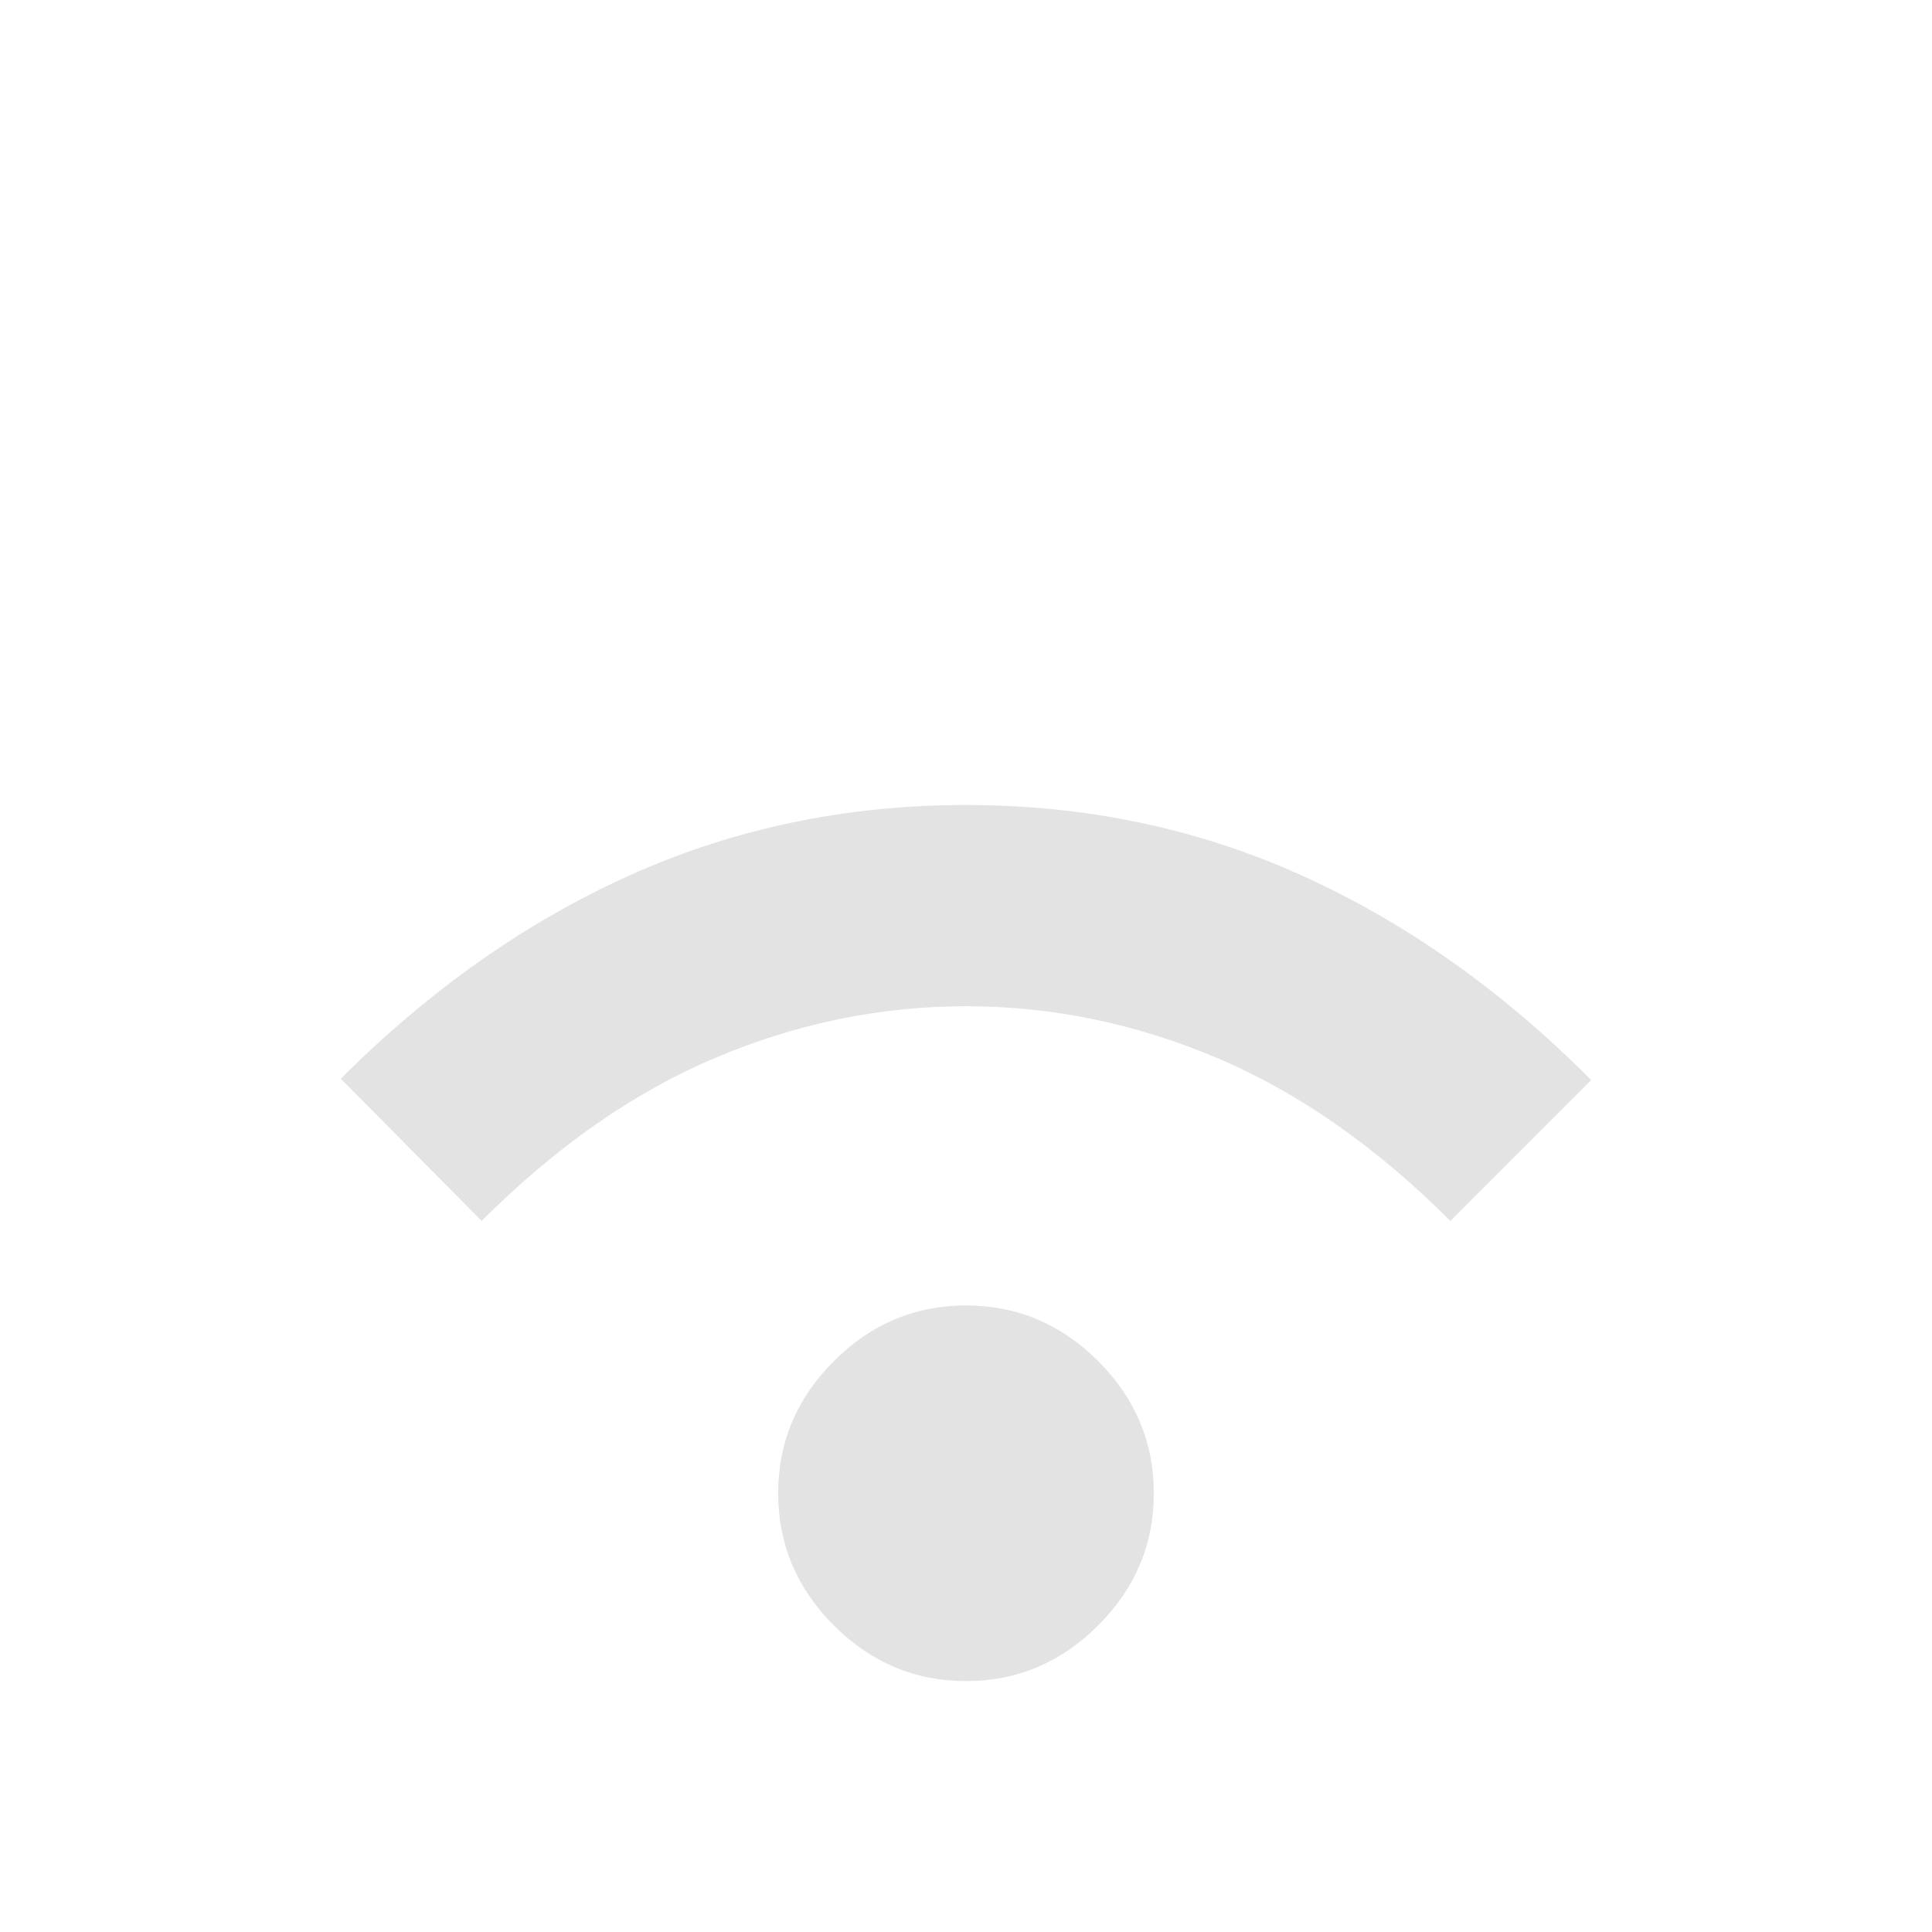
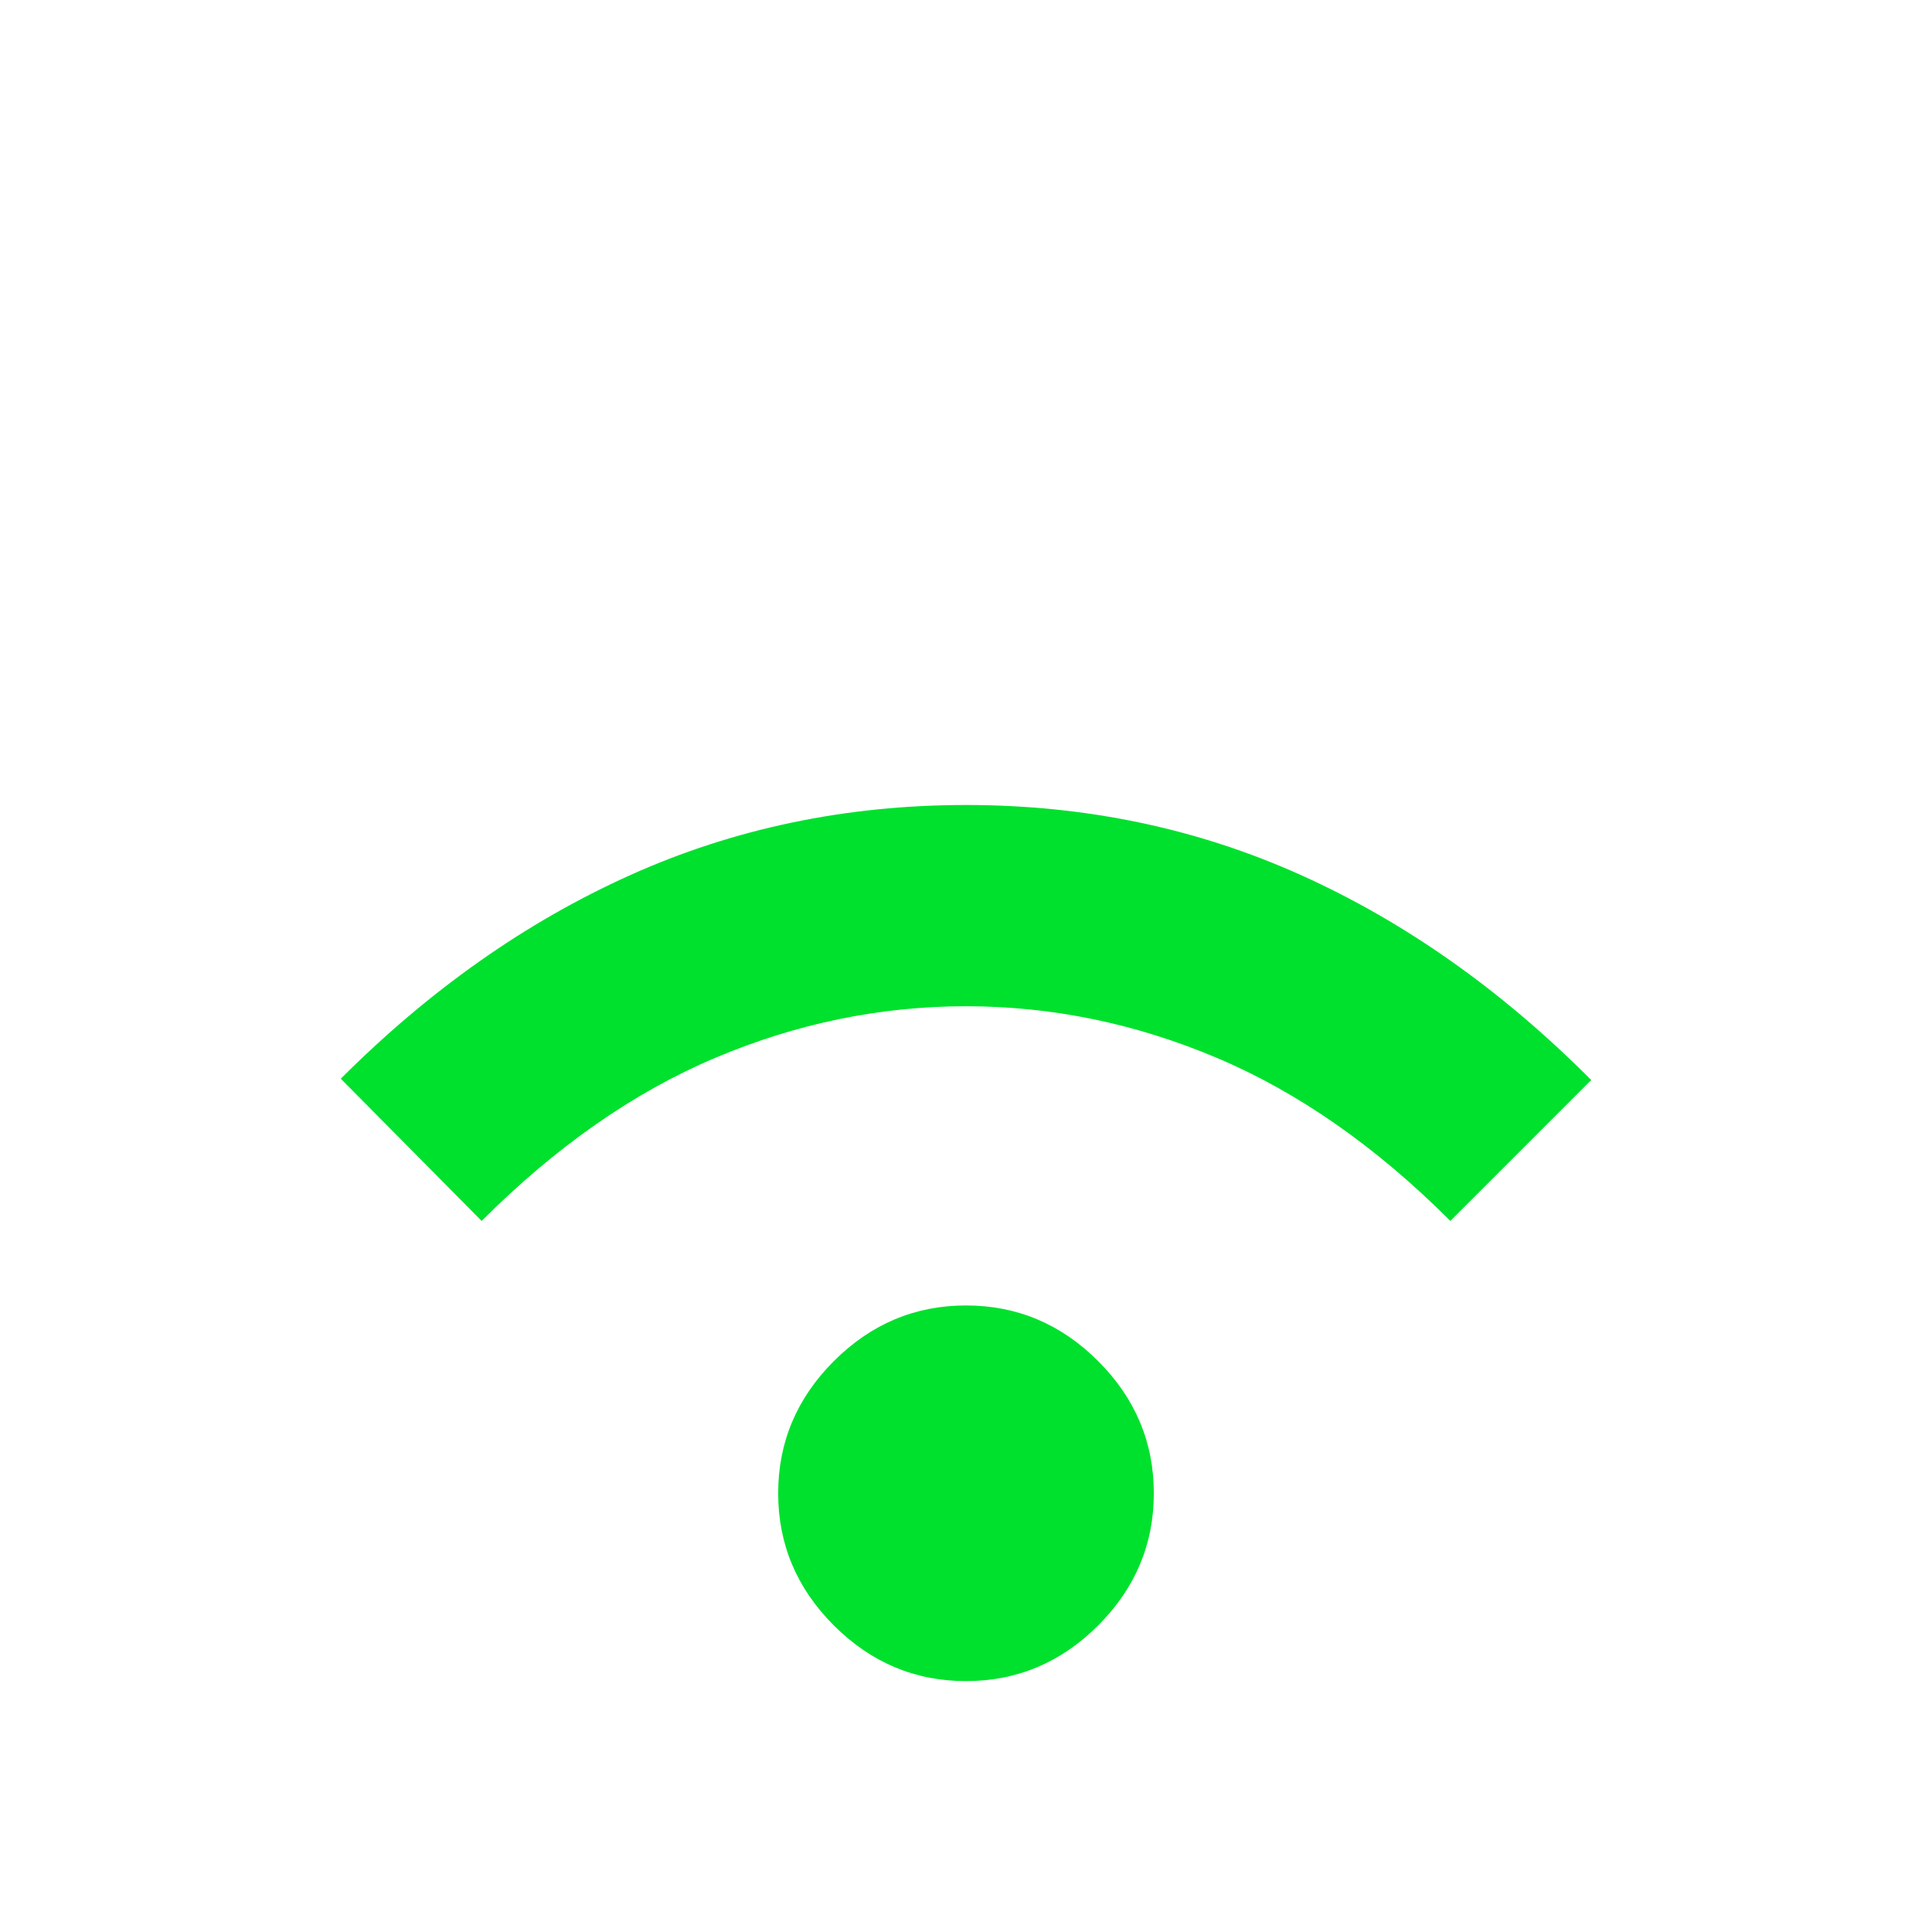
- <svg xmlns="http://www.w3.org/2000/svg" height="40px" viewBox="0 -960 960 960" width="40px" fill="#e3e3e3">
+ <svg xmlns="http://www.w3.org/2000/svg" height="40px" viewBox="0 -960 960 960" width="40px" fill="#00e12d">
  <path d="M480-124.67q-38 0-65.67-27.66Q386.67-180 386.67-218t27.66-65.67Q442-311.33 480-311.33t65.67 27.66Q573.33-256 573.33-218t-27.66 65.67Q518-124.67 480-124.67ZM239.33-353.33l-70-70.67q66.34-66.33 143.84-101.17Q390.67-560 480-560q89.33 0 166.83 35 77.5 35 143.84 101.67l-70 70q-55.34-55.34-116-81Q544-460 480-460t-124.67 25.67q-60.66 25.66-116 81Z" />
</svg>
